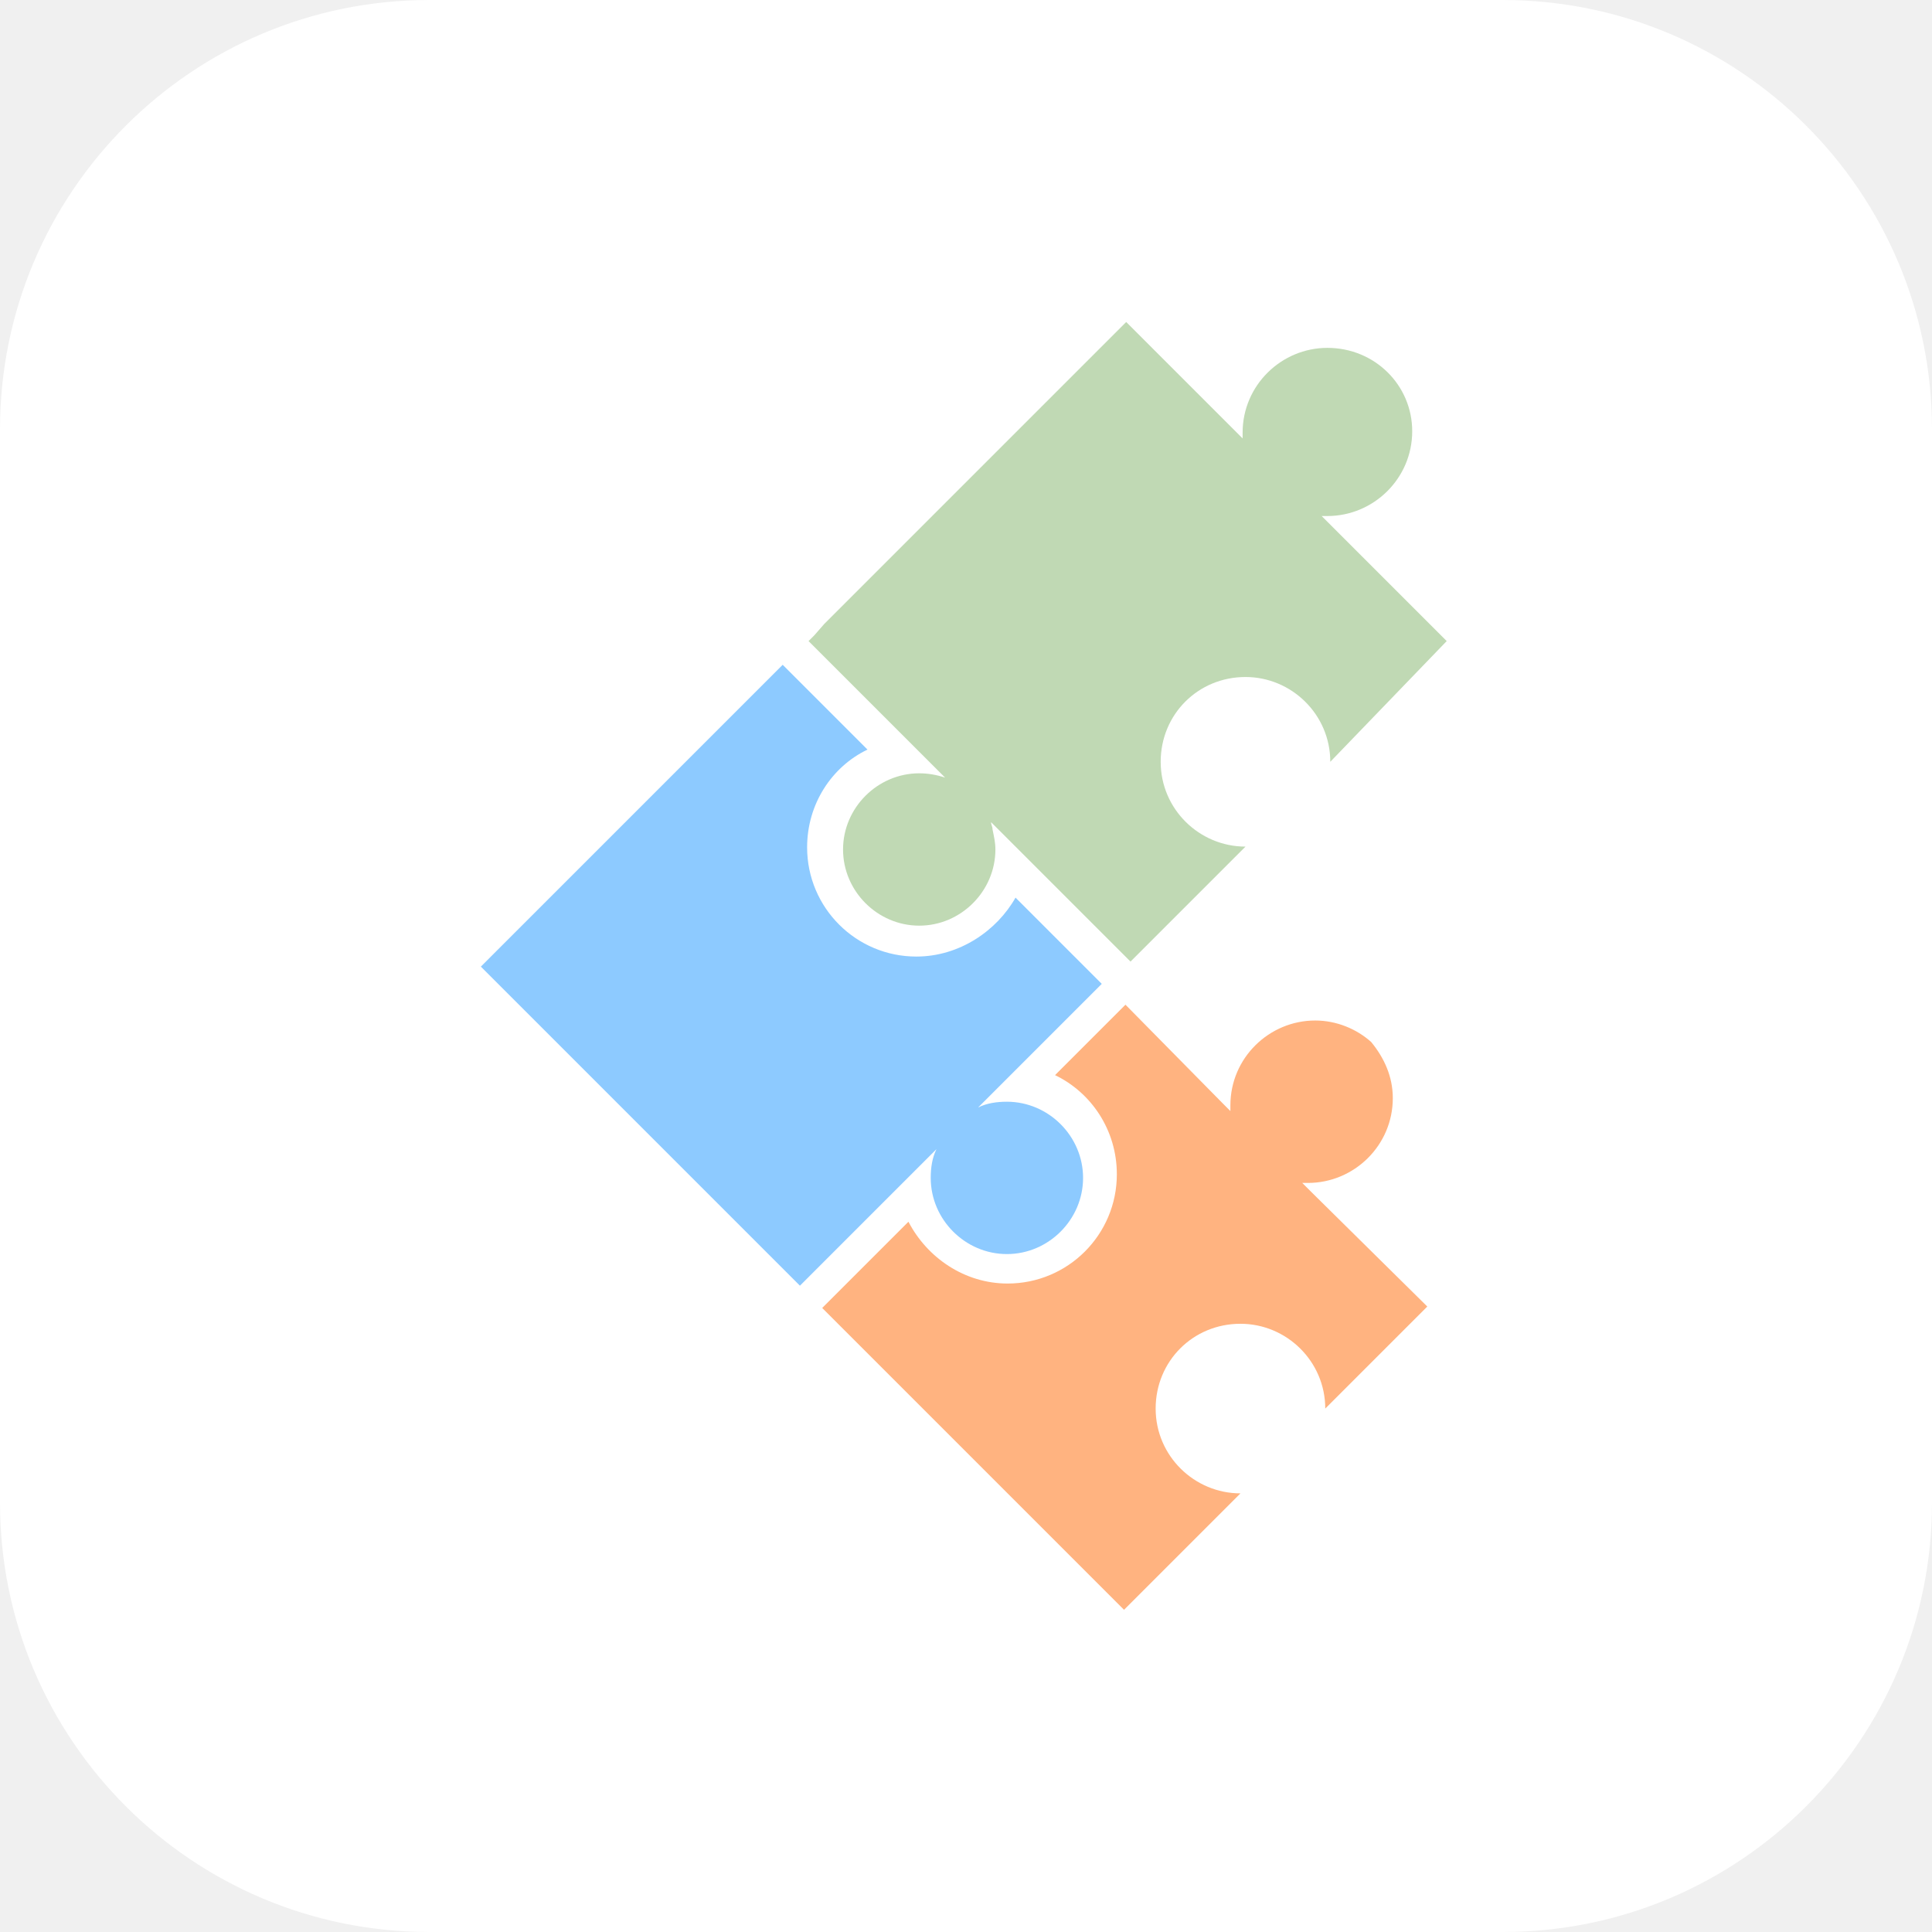
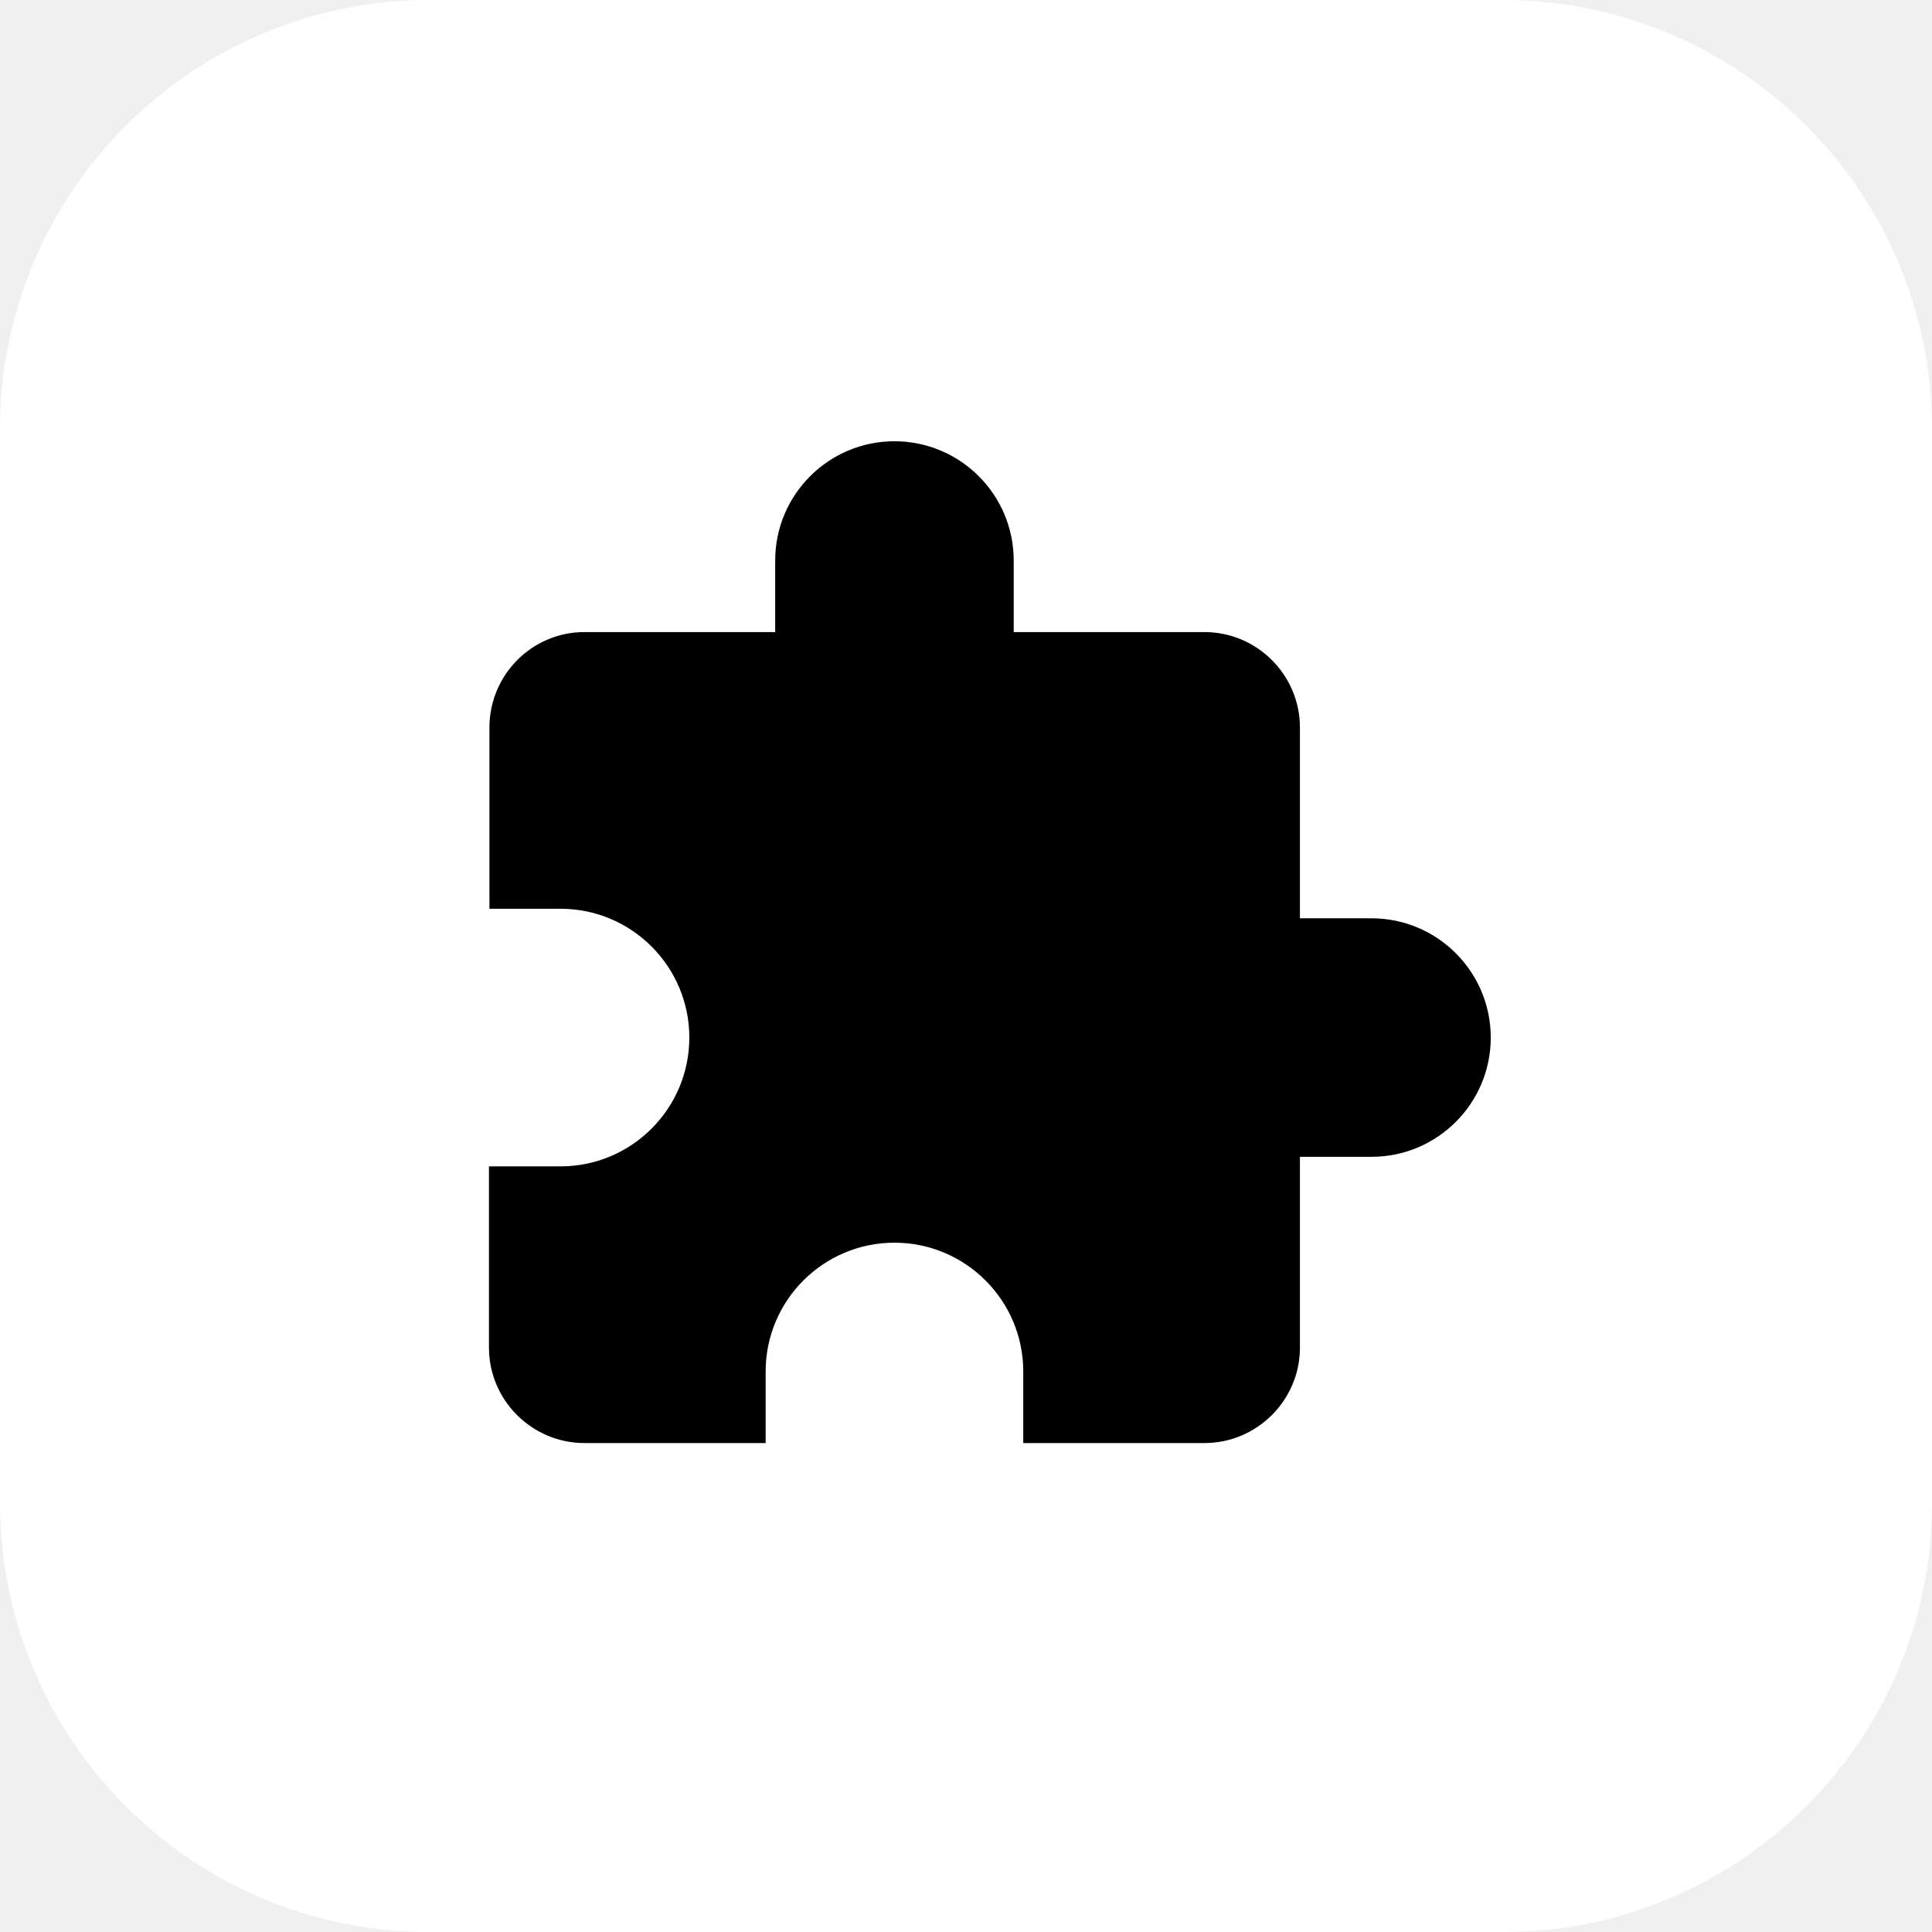
<svg xmlns="http://www.w3.org/2000/svg" width="108" height="108" viewBox="0 0 108 108" role="img" aria-label="NeoDB Lite icon">
  <rect width="108" height="108" rx="24" fill="#ffffff" />
-   <g transform="translate(26.88 18) scale(0.669)">
-     <g transform="translate(-45.7412 -190.1499) scale(0.9529416)">
-       <g transform="translate(27.70927 192.9864) scale(1.260279)">
-         <path fill="#c0d9b4" d="m 83.3,27.4 -8.7,-8.7 c 0.1,0 0.3,0 0.4,0 3.2,0 5.9,-2.6 5.9,-5.9 C 80.9,9.6 78.3,7 75,7 c -3.2,0 -5.9,2.6 -5.9,5.9 0,0.1 0,0.3 0,0.4 L 61,5.2 l -21,21 -0.7,0.8 -0.4,0.4 9.5,9.5 c -0.6,-0.2 -1.2,-0.3 -1.8,-0.3 -2.9,0 -5.3,2.4 -5.3,5.3 0,2.9 2.4,5.3 5.3,5.3 2.9,0 5.3,-2.4 5.3,-5.3 0,-0.5 -0.1,-0.9 -0.2,-1.4 0,-0.2 -0.1,-0.3 -0.1,-0.5 l 0.5,0.5 9.2,9.2 0.4,-0.4 0.8,-0.8 6.8,-6.8 c 0,0 0,0 0,0 -3.2,0 -5.9,-2.6 -5.9,-5.9 0,-3.3 2.6,-5.9 5.9,-5.9 3.2,0 5.9,2.6 5.9,5.9 0,0 0,0 0,0 z" />
-       </g>
-       <g transform="translate(27.58349 192.7971) scale(1.260279)">
-         <path fill="#8dcaff" d="m 46.5,49.5 c -4.2,0 -7.6,-3.4 -7.6,-7.6 0,-3 1.7,-5.6 4.2,-6.8 l -5.9,-5.9 v 0 l -21,21 22.2,22.2 9.5,-9.5 c -0.3,0.6 -0.4,1.3 -0.4,2 0,2.9 2.4,5.3 5.3,5.3 2.9,0 5.3,-2.4 5.3,-5.3 0,-2.9 -2.4,-5.3 -5.3,-5.3 -0.7,0 -1.4,0.1 -2,0.4 l 8.6,-8.6 -6,-6 c -1.3,2.3 -3.9,4.1 -6.9,4.1 z" />
-       </g>
-       <g transform="translate(27.51993 192.7336) scale(1.260279)">
-         <path fill="#ffb380" d="m 61.1,52.9 v 0 0 l -4.9,4.9 c 2.5,1.2 4.3,3.8 4.3,6.9 0,4.2 -3.4,7.6 -7.6,7.6 -3,0 -5.6,-1.8 -6.9,-4.3 L 40.1,73.9 40,74 61,95 69.1,86.9 v 0 c -3.2,0 -5.9,-2.6 -5.9,-5.9 0,-3.3 2.6,-5.9 5.9,-5.9 3.2,0 5.9,2.6 5.9,5.9 l 7.1,-7.1 -8.1,-8 v 0 l -0.6,-0.6 c 0.1,0 0.3,0 0.4,0 3.2,0 5.9,-2.6 5.9,-5.9 0,-1.5 -0.6,-2.8 -1.5,-3.9 -1,-0.9 -2.4,-1.5 -3.9,-1.5 -3.2,0 -5.9,2.6 -5.9,5.9 0,0.1 0,0.3 0,0.4 L 68,59.9 v 0 z" />
-       </g>
-     </g>
+   <g transform="translate(22 22) scale(2.6667)">
+     <path fill="#000000" d="M20.5,11H19V7c0,-1.1 -0.9,-2 -2,-2h-4V3.5C13,2.12 11.88,1 10.5,1S8,2.12 8,3.5V5H4c-1.1,0 -1.99,0.9 -1.99,2v3.8H3.5c1.49,0 2.7,1.21 2.7,2.7s-1.21,2.7 -2.7,2.7H2V20c0,1.1 0.9,2 2,2h3.8v-1.5c0,-1.49 1.21,-2.7 2.7,-2.7 1.49,0 2.7,1.21 2.7,2.7V22H17c1.1,0 2,-0.9 2,-2v-4h1.5c1.38,0 2.5,-1.12 2.5,-2.5S21.88,11 20.5,11z" />
  </g>
</svg>
